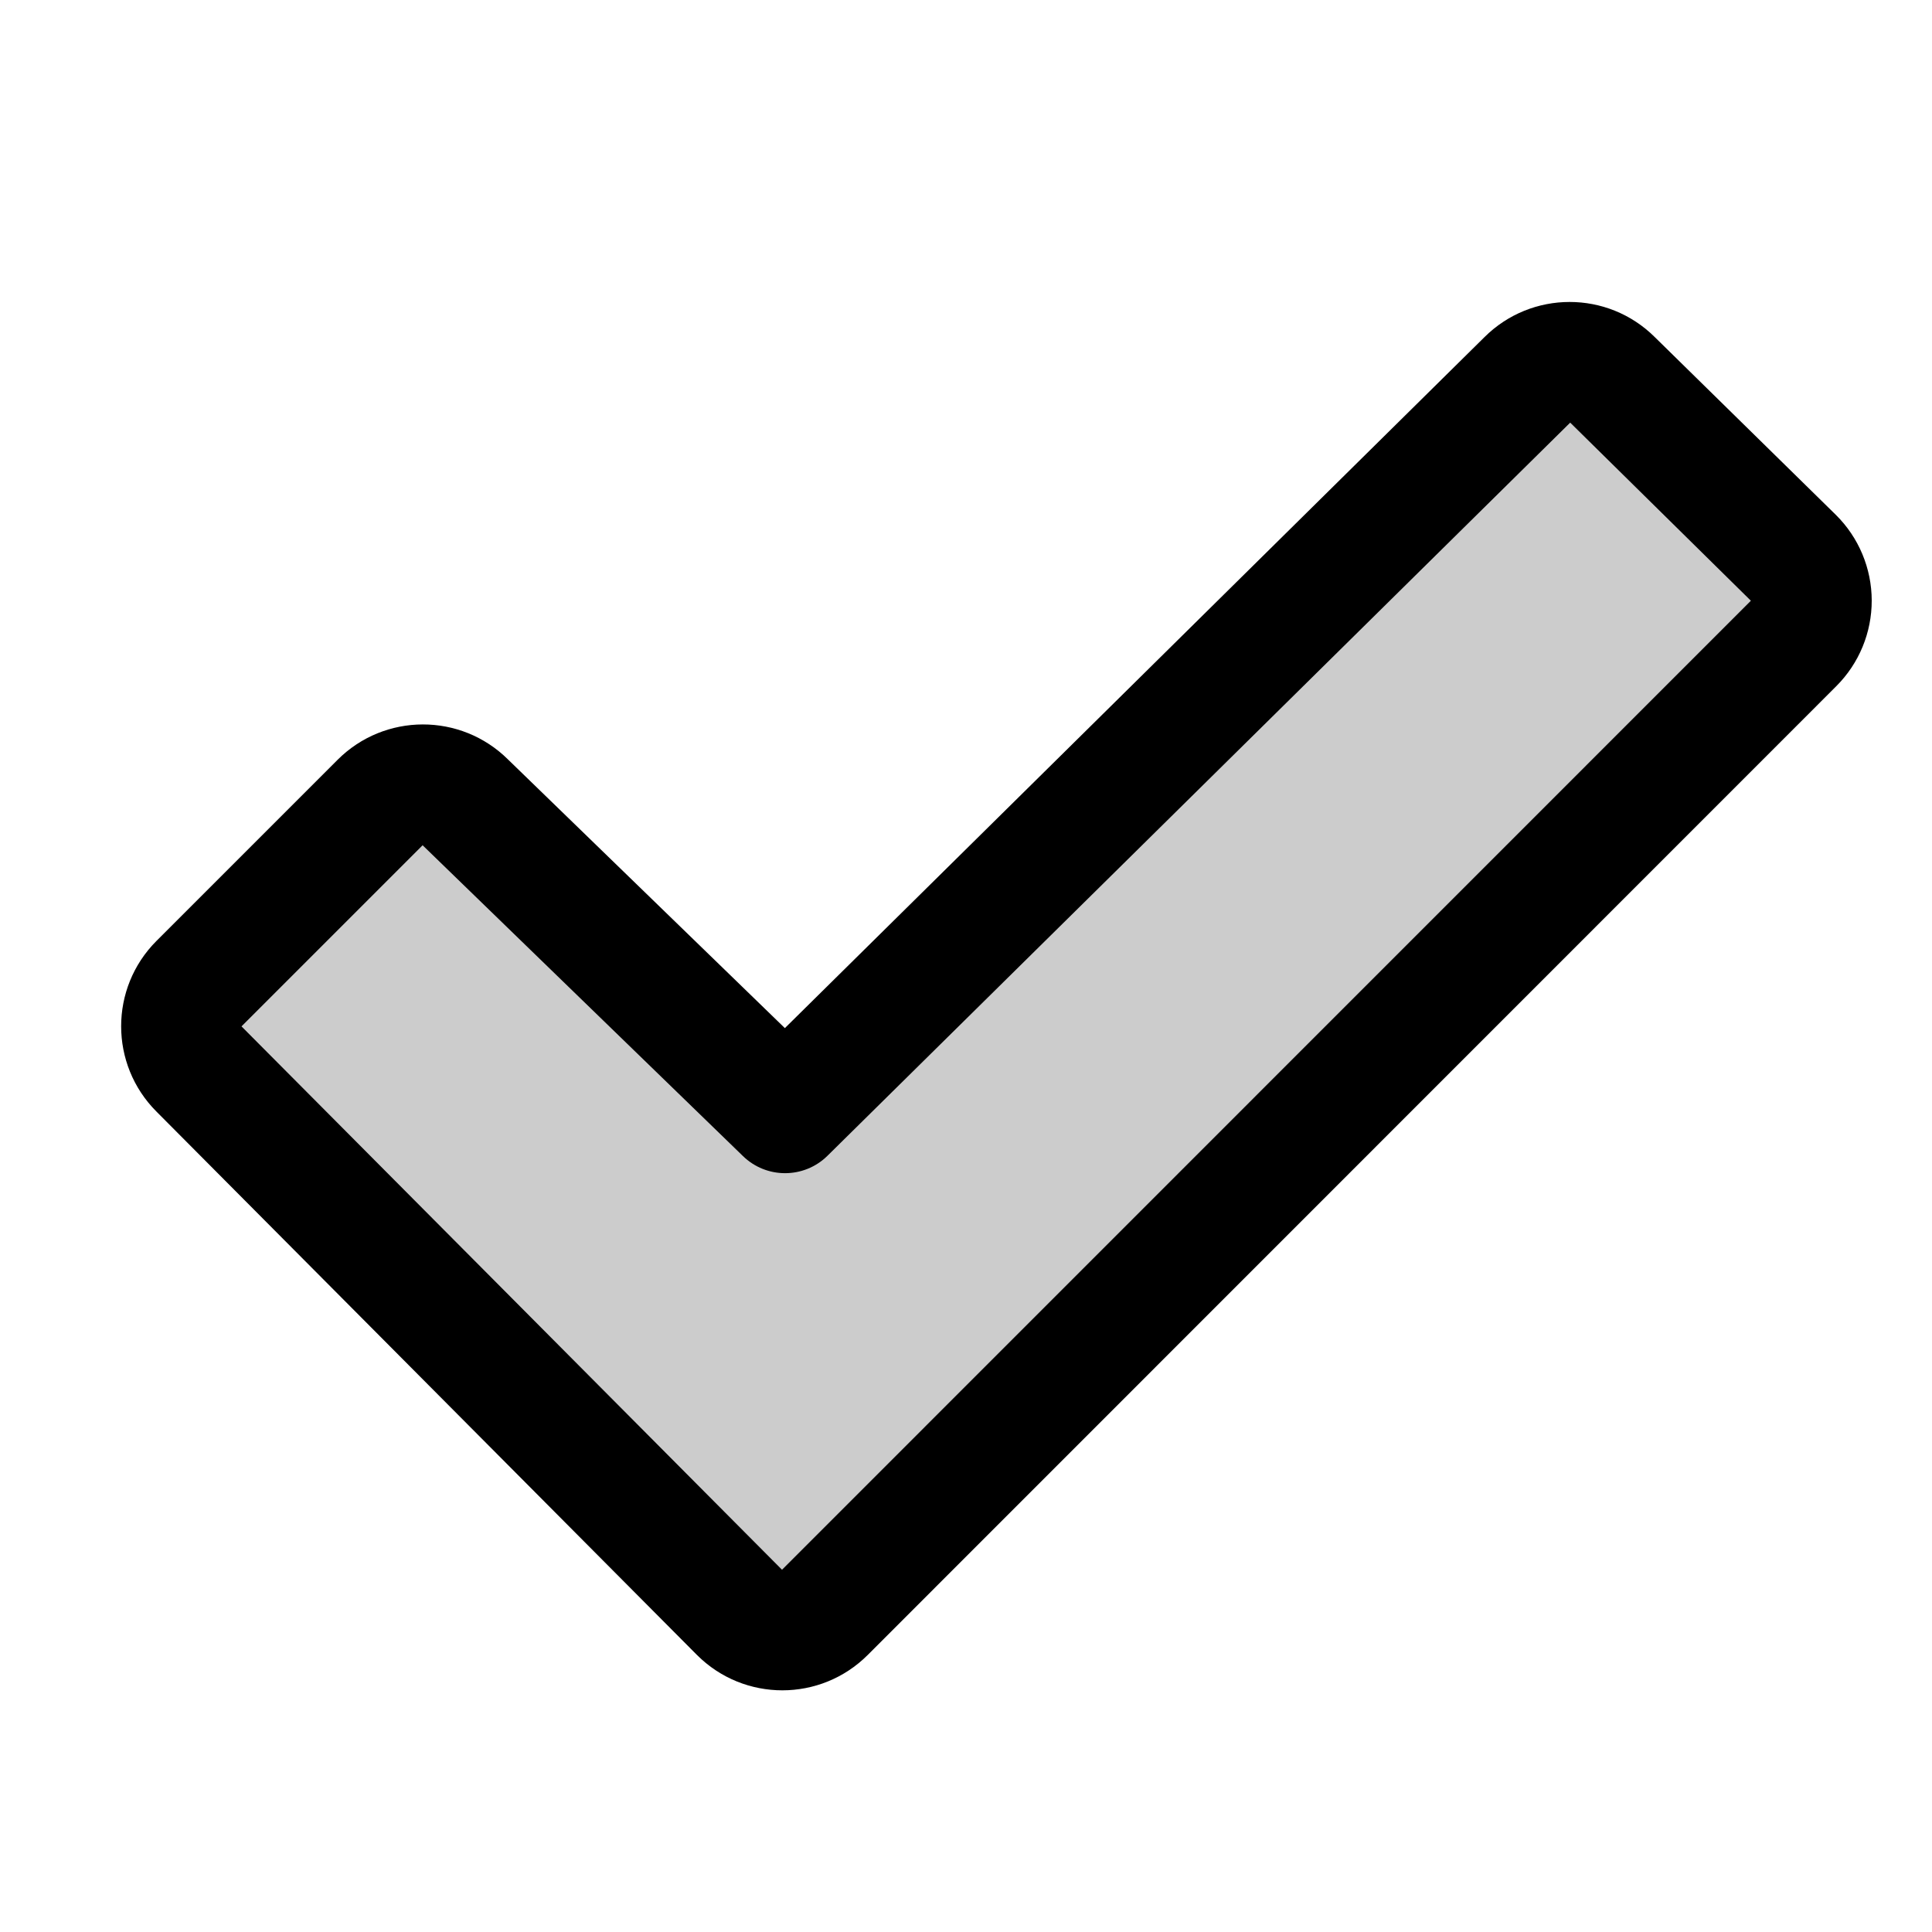
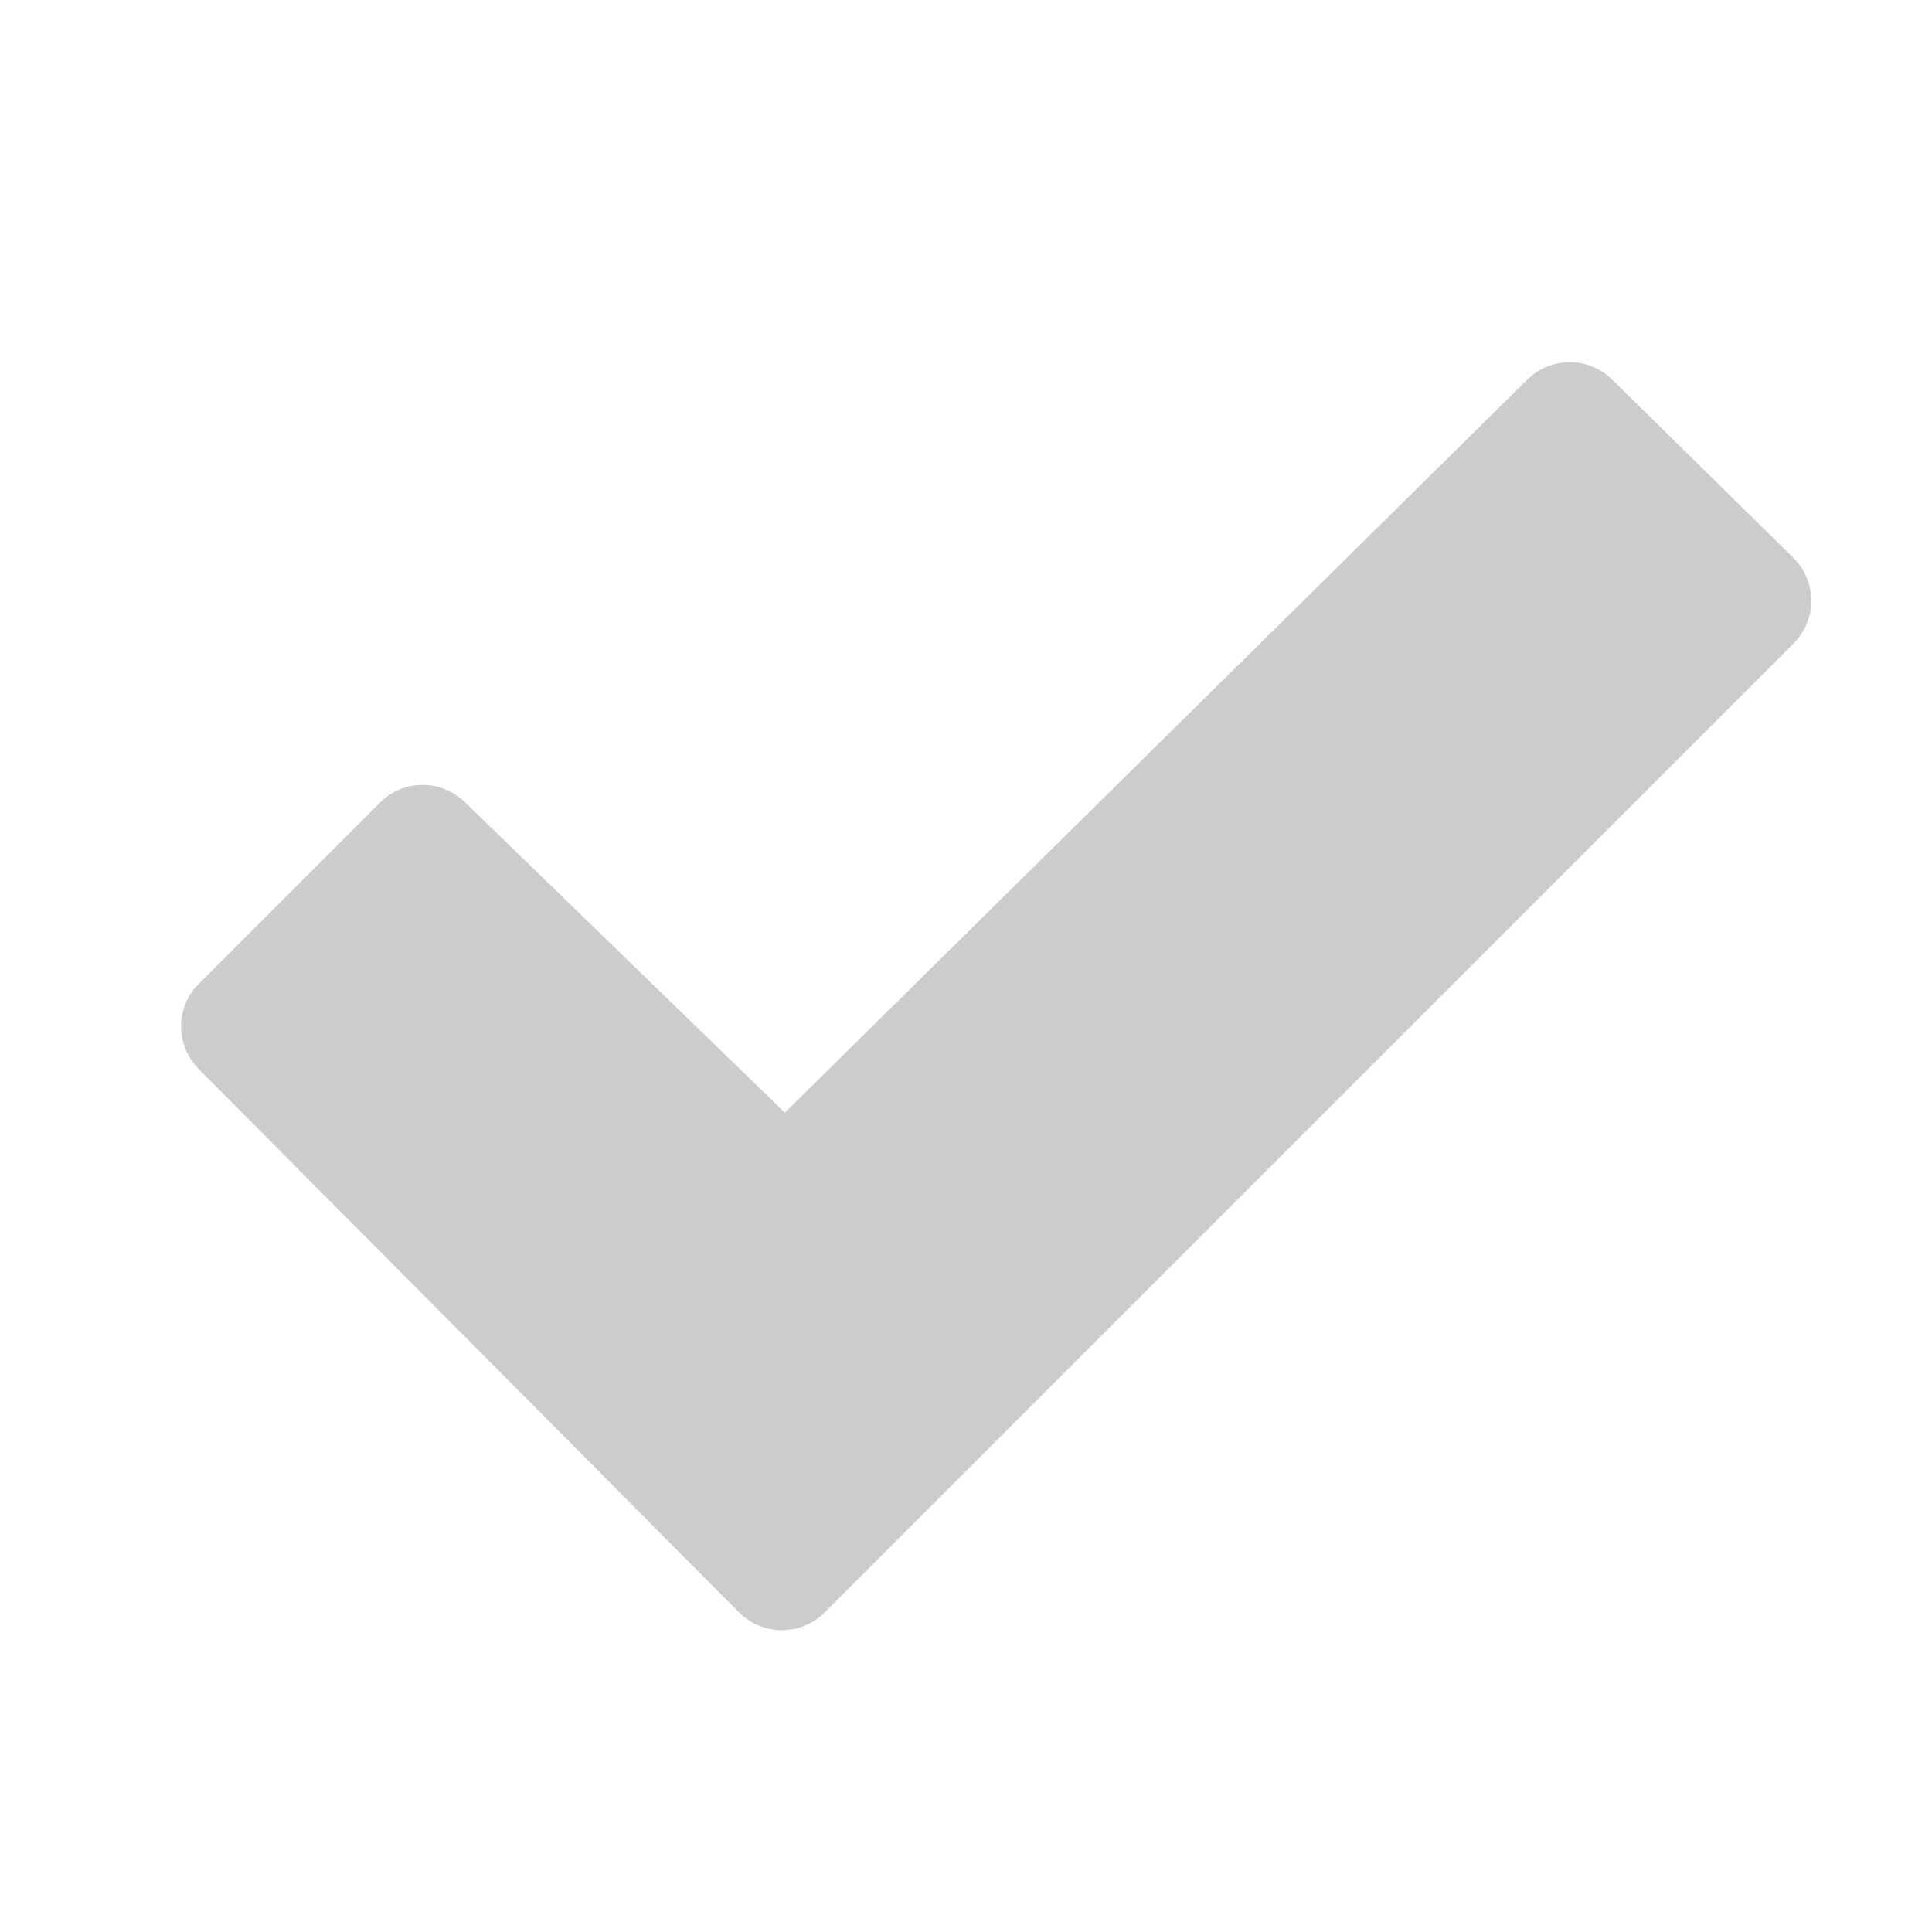
- <svg xmlns="http://www.w3.org/2000/svg" width="32" height="32" fill="#000000" viewBox="0 0 256 256">
-   <path d="M237.66,85.26l-128.4,128.4a8,8,0,0,1-11.32,0l-71.6-72a8,8,0,0,1,0-11.31l24-24a8,8,0,0,1,11.32,0L104,147.43l98.34-97.09a8,8,0,0,1,11.32,0l24,23.6A8,8,0,0,1,237.66,85.26Z" opacity="0.2" />
-   <path d="M243.28,68.24l-24-23.56a16,16,0,0,0-22.59,0L104,136.23l-36.69-35.6a16,16,0,0,0-22.58.05l-24,24a16,16,0,0,0,0,22.61l71.62,72a16,16,0,0,0,22.63,0L243.33,90.91A16,16,0,0,0,243.28,68.24ZM103.62,208,32,136l24-24a.6.6,0,0,1,.08.08l42.35,41.09a8,8,0,0,0,11.19,0L208.06,56,232,79.6Z" />
+ <svg xmlns="http://www.w3.org/2000/svg" viewBox="0 0 256 256" style="">
+   <path width="256" height="256" fill="none" d="M0 0 L256 0 L256 256 L0 256 Z" class="kxxLbTdJ_0" />
+   <path d="M104,147.43l98.34-97.09a8,8,0,0,1,11.32,0l24,23.6a8,8,0,0,1,0,11.32l-128.4,128.4a8,8,0,0,1-11.32,0l-71.6-72a8,8,0,0,1,0-11.31l24-24a8,8,0,0,1,11.32,0Z" opacity="0.2" class="kxxLbTdJ_1" />
+   <path d="M104,147.43l98.34-97.09a8,8,0,0,1,11.32,0l24,23.6a8,8,0,0,1,0,11.32l-128.4,128.4a8,8,0,0,1-11.32,0l-71.6-72a8,8,0,0,1,0-11.31l24-24a8,8,0,0,1,11.32,0Z" fill="none" stroke="currentColor" stroke-linecap="round" stroke-linejoin="round" stroke-width="16" class="kxxLbTdJ_2" />
+   <style data-made-with="vivus-instant">.kxxLbTdJ_0{stroke-dasharray:1024 1026;stroke-dashoffset:1025;animation:kxxLbTdJ_draw_0 7200ms linear 0ms infinite,kxxLbTdJ_fade 7200ms linear 0ms infinite;}.kxxLbTdJ_1{stroke-dasharray:611 613;stroke-dashoffset:612;animation:kxxLbTdJ_draw_1 7200ms linear 0ms infinite,kxxLbTdJ_fade 7200ms linear 0ms infinite;}.kxxLbTdJ_2{stroke-dasharray:611 613;stroke-dashoffset:612;animation:kxxLbTdJ_draw_2 7200ms linear 0ms infinite,kxxLbTdJ_fade 7200ms linear 0ms infinite;}@keyframes kxxLbTdJ_draw{100%{stroke-dashoffset:0;}}@keyframes kxxLbTdJ_fade{0%{stroke-opacity:1;}94.444%{stroke-opacity:1;}100%{stroke-opacity:0;}}@keyframes kxxLbTdJ_draw_0{11.111%{stroke-dashoffset: 1025}52.5%{ stroke-dashoffset: 0;}100%{ stroke-dashoffset: 0;}}@keyframes kxxLbTdJ_draw_1{11.25%{stroke-dashoffset: 612}52.639%{ stroke-dashoffset: 0;}100%{ stroke-dashoffset: 0;}}@keyframes kxxLbTdJ_draw_2{11.389%{stroke-dashoffset: 612}52.778%{ stroke-dashoffset: 0;}100%{ stroke-dashoffset: 0;}}</style>
</svg>
